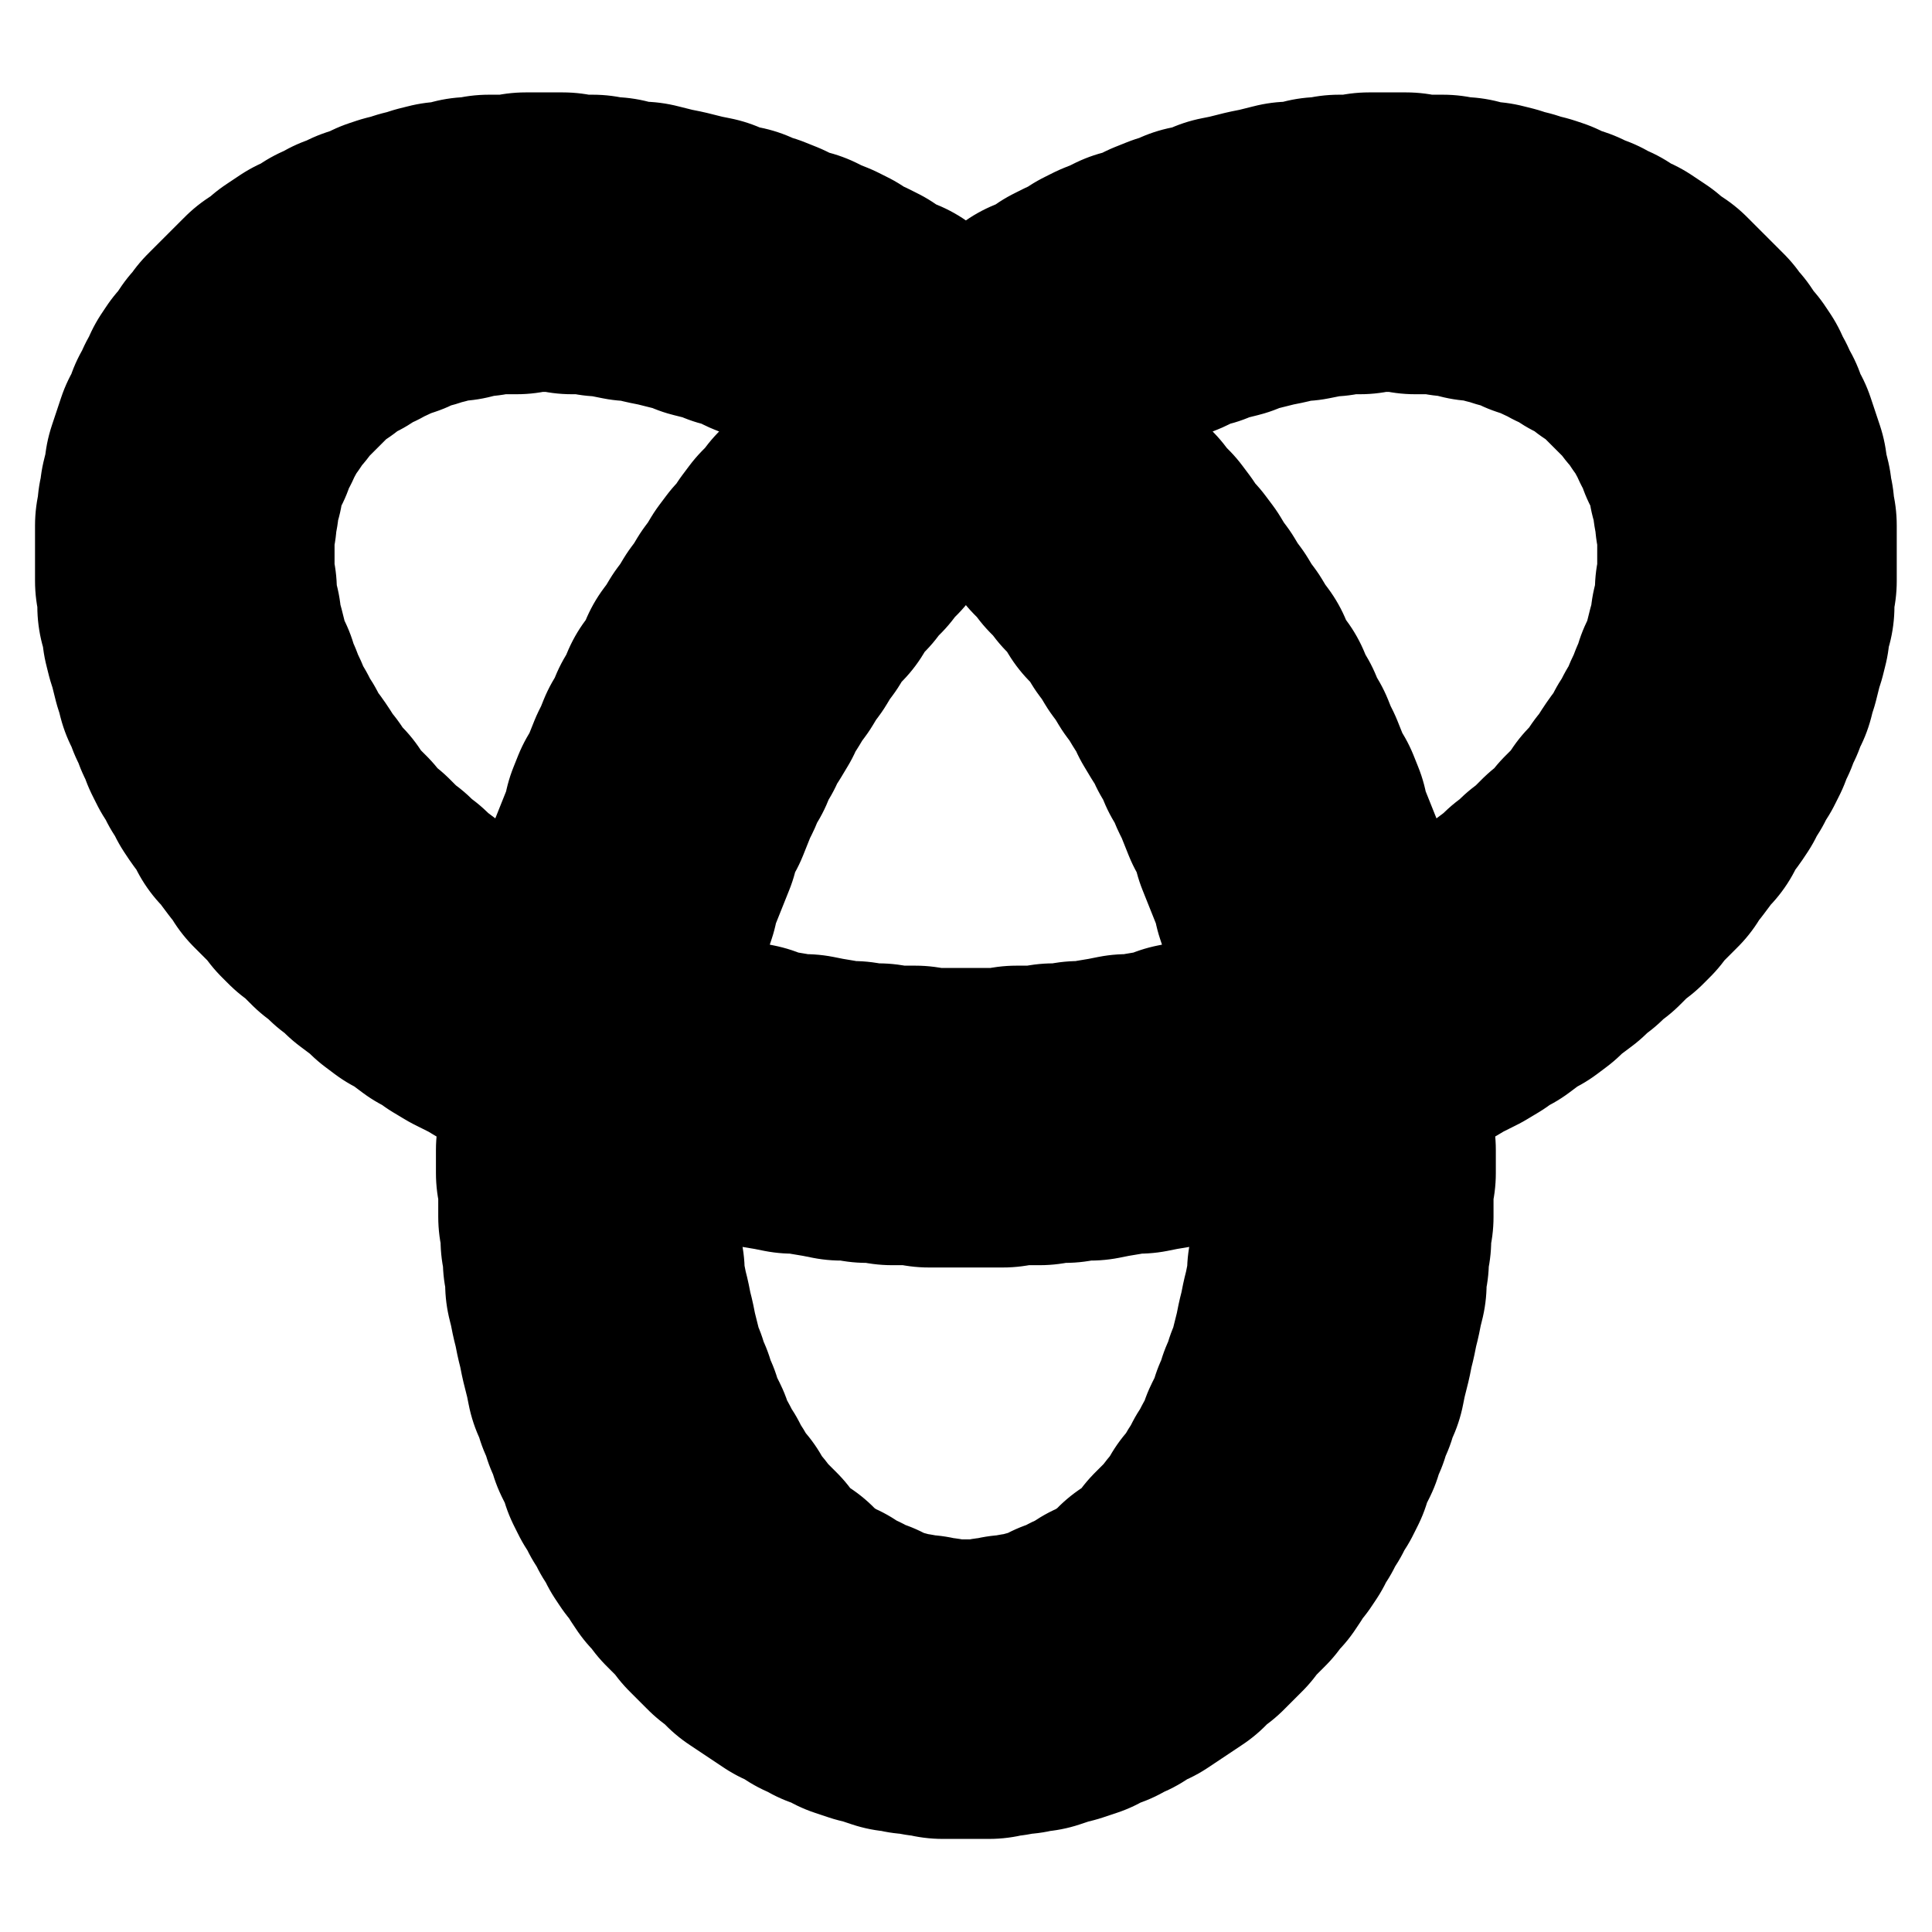
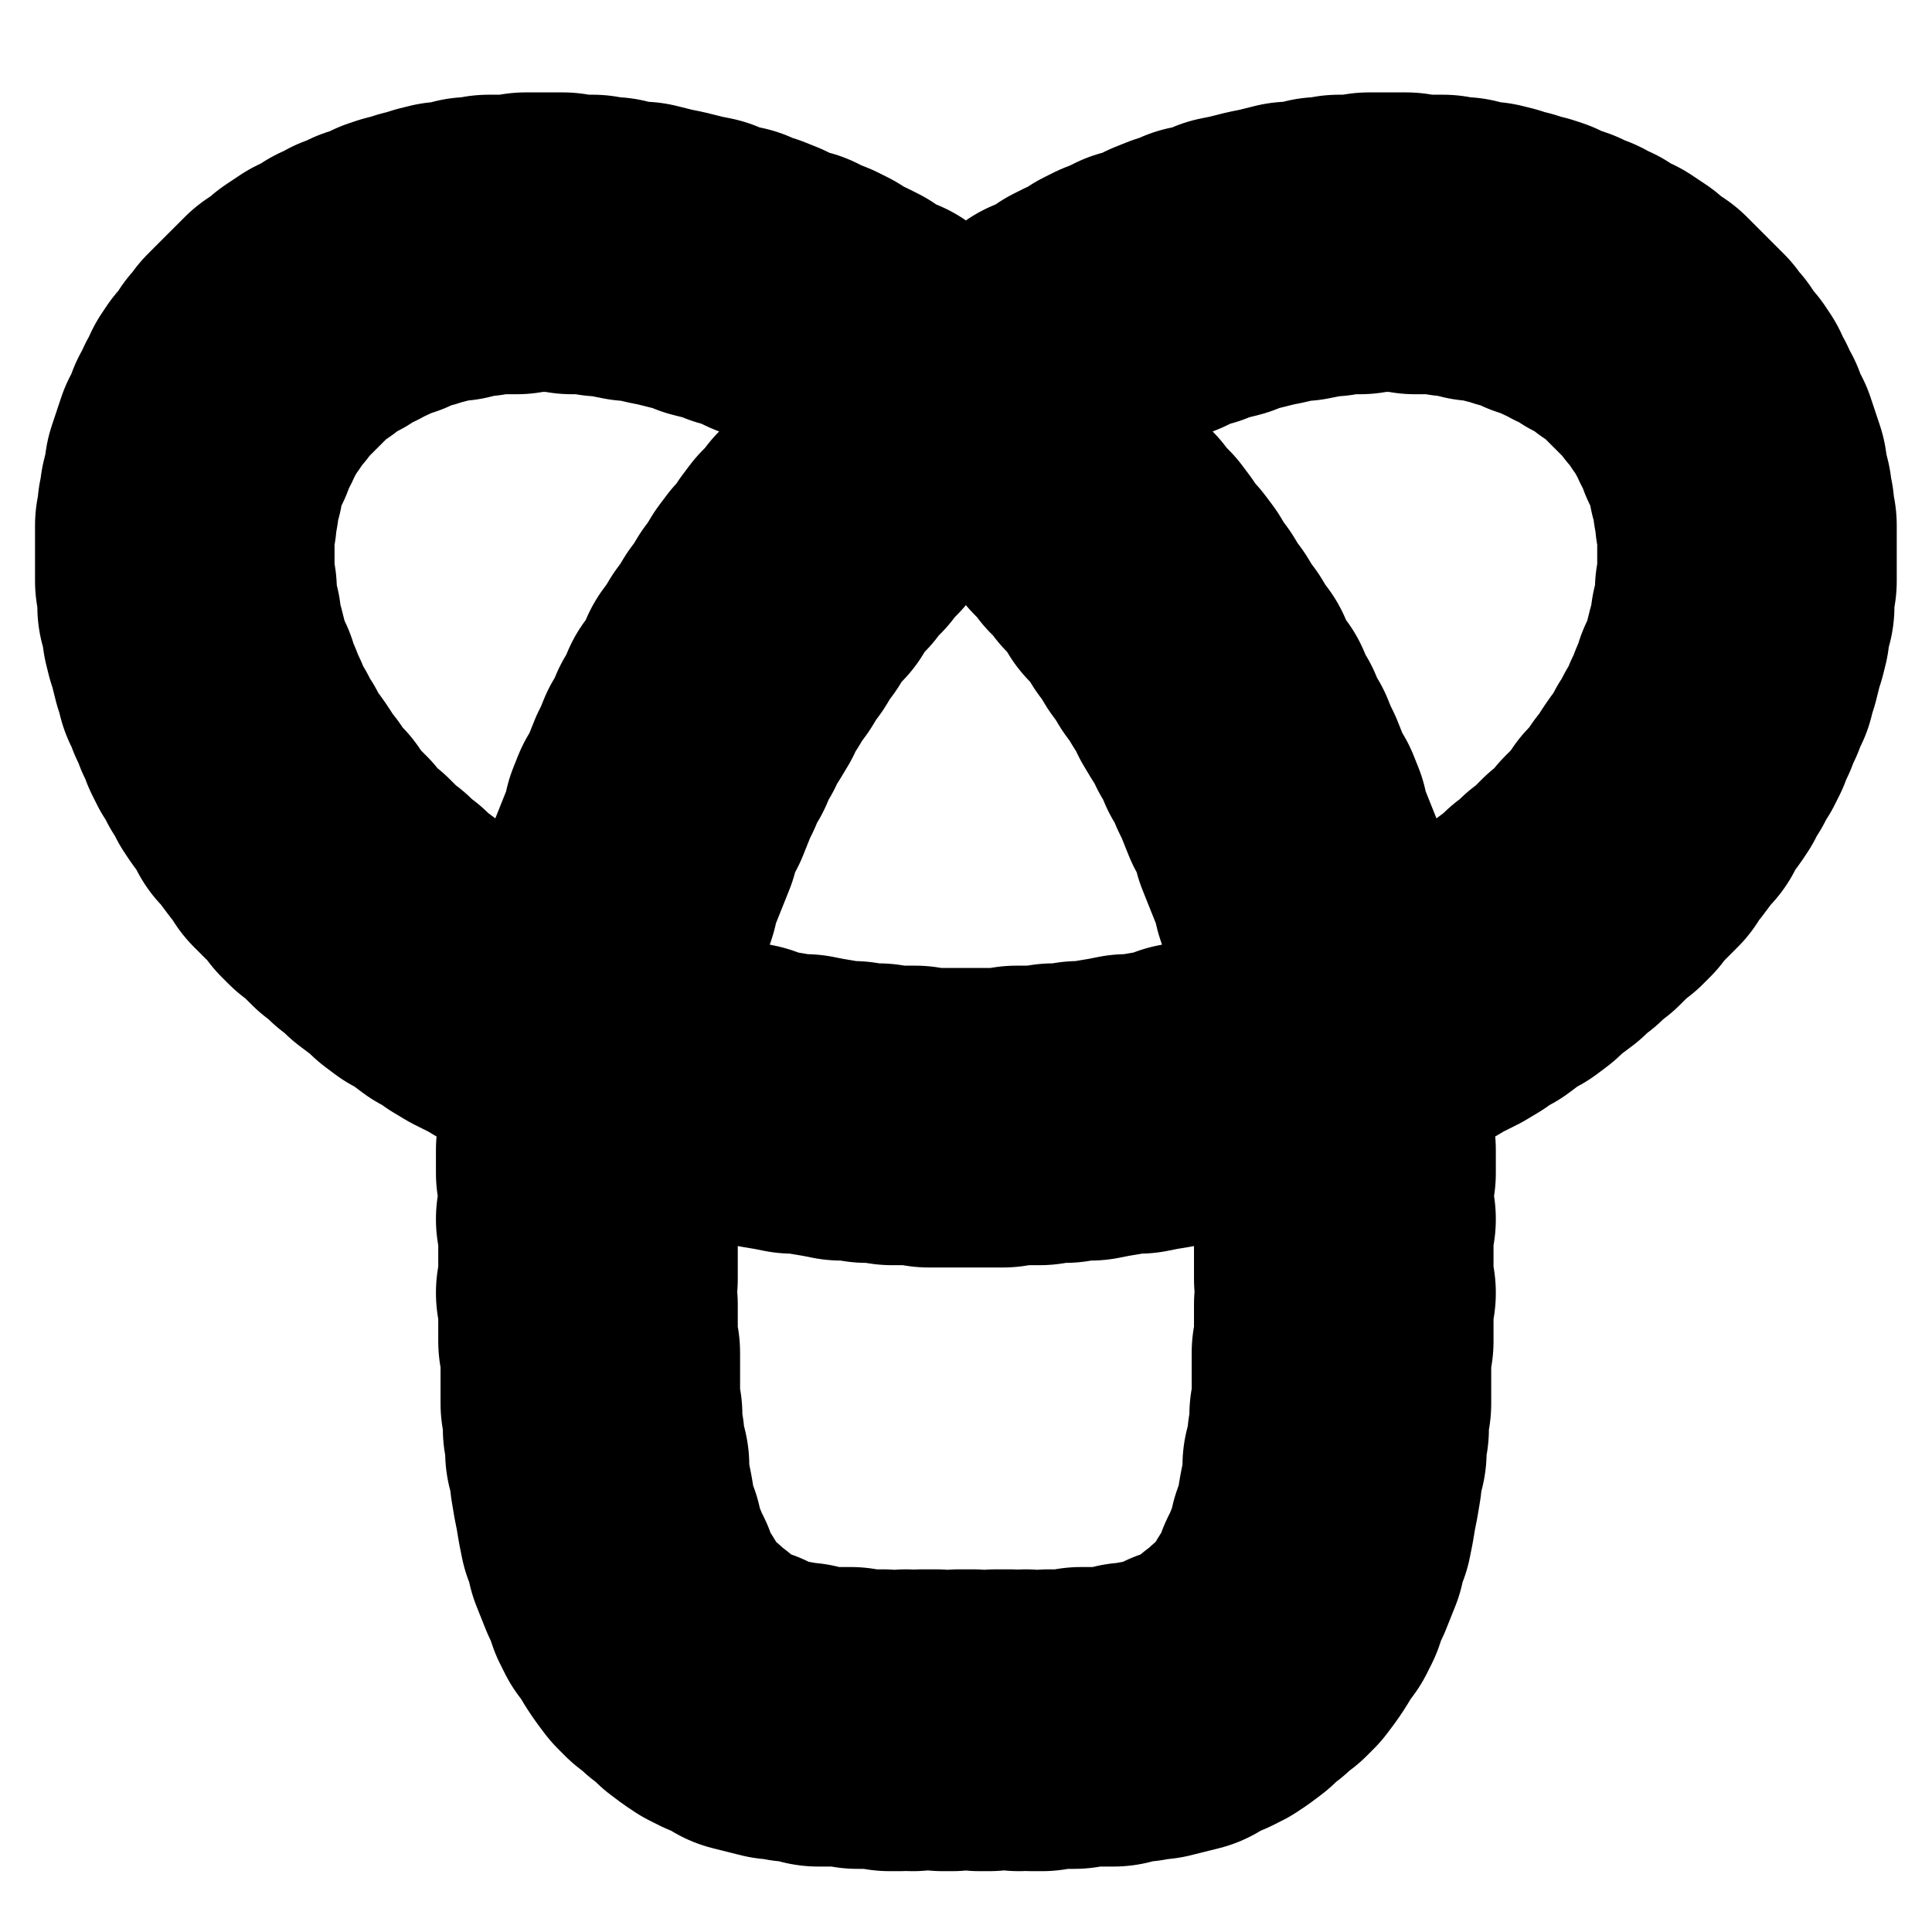
<svg xmlns="http://www.w3.org/2000/svg" width="120" height="120" viewBox="18.08 25.89 83.85 83.85">
-   <path d="M60 74.4L60.5 74.4L61.1 74.4L61.6 74.4L62.2 74.3L62.7 74.3L63.2 74.3L63.8 74.2L64.3 74.2L64.9 74.1L65.4 74.1L65.9 74L66.5 73.9L67 73.8L67.5 73.8L68 73.7L68.6 73.6L69.1 73.5L69.6 73.3L70.1 73.2L70.6 73.1L71.1 73L71.7 72.8L72.2 72.7L72.7 72.5L73.2 72.4L73.7 72.2L74.2 72L74.6 71.9L75.1 71.7L75.6 71.5L76.1 71.3L76.6 71.1L77 70.9L77.5 70.7L78 70.5L78.4 70.3L78.9 70L79.3 69.8L79.7 69.6L80.2 69.3L80.6 69.1L81 68.9L81.5 68.6L81.9 68.3L82.3 68.1L82.7 67.8L83.1 67.5L83.5 67.3L83.9 67L84.2 66.7L84.6 66.4L85 66.1L85.3 65.8L85.7 65.5L86 65.2L86.4 64.9L86.7 64.6L87 64.3L87.4 64L87.7 63.7L88 63.3L88.3 63L88.6 62.7L88.9 62.4L89.1 62L89.4 61.7L89.7 61.3L89.9 61L90.2 60.7L90.4 60.3L90.6 60L90.9 59.6L91.1 59.3L91.3 58.9L91.5 58.6L91.7 58.2L91.9 57.9L92.1 57.5L92.2 57.2L92.4 56.8L92.5 56.5L92.7 56.1L92.8 55.7L93 55.4L93.1 55L93.2 54.7L93.3 54.3L93.4 53.9L93.5 53.6L93.6 53.2L93.6 52.9L93.7 52.5L93.8 52.2L93.8 51.8L93.8 51.5L93.9 51.1L93.9 50.8L93.9 50.4L93.9 50.1L93.9 49.7L93.9 49.4L93.9 49L93.9 48.7L93.8 48.4L93.8 48L93.7 47.7L93.7 47.4L93.6 47L93.5 46.7L93.5 46.4L93.4 46.1L93.3 45.8L93.2 45.5L93.1 45.2L92.9 44.9L92.8 44.6L92.7 44.3L92.5 44L92.4 43.7L92.2 43.4L92.1 43.1L91.9 42.8L91.7 42.6L91.5 42.3L91.3 42L91.1 41.8L90.9 41.5L90.7 41.3L90.5 41.1L90.2 40.8L90 40.6L89.8 40.4L89.5 40.1L89.3 39.9L89 39.7L88.7 39.5L88.5 39.3L88.2 39.1L87.9 38.9L87.6 38.8L87.3 38.6L87 38.4L86.7 38.3L86.4 38.1L86.1 38L85.7 37.8L85.4 37.7L85.1 37.6L84.7 37.4L84.4 37.3L84 37.2L83.7 37.1L83.3 37L83 36.9L82.6 36.8L82.2 36.8L81.8 36.7L81.5 36.6L81.1 36.6L80.7 36.5L80.3 36.5L79.9 36.5L79.5 36.5L79.1 36.4L78.7 36.4L78.3 36.4L77.9 36.4L77.5 36.4L77.1 36.5L76.7 36.5L76.2 36.5L75.8 36.6L75.4 36.6L75 36.7L74.5 36.8L74.1 36.8L73.7 36.9L73.3 37L72.8 37.1L72.4 37.2L72 37.3L71.5 37.4L71.1 37.6L70.7 37.7L70.2 37.8L69.8 38L69.4 38.1L68.9 38.3L68.5 38.5L68 38.7L67.6 38.8L67.2 39L66.7 39.2L66.3 39.4L65.9 39.7L65.4 39.9L65 40.1L64.6 40.4L64.2 40.6L63.7 40.8L63.3 41.1L62.9 41.4L62.5 41.6L62 41.9L61.6 42.2L61.2 42.5L60.8 42.8L60.4 43.1L60 43.4L59.6 43.7L59.2 44.1L58.8 44.4L58.4 44.7L58 45.1L57.6 45.4L57.2 45.8L56.8 46.1L56.5 46.5L56.1 46.9L55.7 47.2L55.3 47.6L55 48L54.6 48.4L54.3 48.8L53.9 49.2L53.6 49.6L53.2 50L52.9 50.4L52.6 50.9L52.2 51.3L51.9 51.7L51.6 52.2L51.3 52.6L51 53.1L50.7 53.5L50.4 54L50.1 54.4L49.8 54.9L49.5 55.3L49.3 55.8L49 56.3L48.7 56.7L48.5 57.2L48.2 57.7L48 58.2L47.7 58.7L47.5 59.2L47.3 59.6L47.1 60.1L46.9 60.6L46.6 61.1L46.4 61.6L46.3 62.1L46.1 62.6L45.9 63.1L45.7 63.6L45.5 64.1L45.4 64.6L45.2 65.2L45.1 65.7L44.9 66.2L44.8 66.7L44.7 67.2L44.6 67.7L44.4 68.2L44.3 68.7L44.2 69.2L44.1 69.7L44 70.3L44 70.8L43.9 71.3L43.8 71.8L43.8 72.3L43.7 72.8L43.7 73.3L43.6 73.8L43.6 74.3L43.6 74.8L43.6 75.3L43.5 75.8L43.5 76.3L43.5 76.8L43.6 77.3L43.6 77.8L43.6 78.3L43.6 78.7L43.7 79.2L43.7 79.7L43.8 80.2L43.8 80.6L43.9 81.1L43.9 81.6L44 82L44.1 82.5L44.2 82.9L44.3 83.4L44.4 83.8L44.5 84.3L44.6 84.7L44.7 85.1L44.8 85.6L45 86L45.1 86.4L45.3 86.8L45.4 87.2L45.6 87.6L45.7 88L45.9 88.4L46.1 88.8L46.2 89.2L46.4 89.6L46.6 89.9L46.8 90.3L47 90.6L47.2 91L47.4 91.3L47.6 91.7L47.8 92L48.1 92.3L48.3 92.7L48.5 93L48.8 93.3L49 93.6L49.3 93.9L49.5 94.1L49.8 94.4L50 94.7L50.3 95L50.5 95.2L50.8 95.5L51.1 95.7L51.4 95.9L51.6 96.2L51.9 96.4L52.2 96.6L52.5 96.8L52.8 97L53.1 97.2L53.4 97.3L53.7 97.5L54 97.7L54.3 97.8L54.6 98L54.9 98.1L55.2 98.2L55.5 98.4L55.8 98.5L56.1 98.6L56.5 98.7L56.8 98.8L57.1 98.9L57.4 98.9L57.7 99L58.1 99L58.4 99.1L58.7 99.1L59 99.2L59.4 99.2L59.7 99.2L60 99.2L60.3 99.2L60.6 99.2L61 99.2L61.3 99.1L61.6 99.1L61.9 99L62.3 99L62.6 98.9L62.9 98.9L63.2 98.8L63.5 98.7L63.9 98.6L64.2 98.5L64.5 98.4L64.8 98.2L65.1 98.1L65.4 98L65.7 97.8L66 97.7L66.3 97.5L66.6 97.3L66.9 97.2L67.2 97L67.5 96.8L67.8 96.6L68.1 96.4L68.4 96.2L68.6 95.9L68.9 95.7L69.2 95.5L69.5 95.2L69.7 95L70 94.7L70.2 94.4L70.5 94.1L70.7 93.9L71 93.6L71.2 93.3L71.5 93L71.7 92.7L71.9 92.3L72.2 92L72.4 91.7L72.6 91.3L72.8 91L73 90.6L73.2 90.3L73.4 89.9L73.6 89.6L73.8 89.2L73.9 88.8L74.1 88.4L74.3 88L74.4 87.6L74.6 87.2L74.7 86.8L74.9 86.4L75 86L75.2 85.6L75.3 85.1L75.4 84.7L75.5 84.3L75.6 83.8L75.7 83.4L75.8 82.9L75.9 82.5L76 82L76.1 81.6L76.1 81.1L76.2 80.6L76.2 80.2L76.3 79.7L76.3 79.2L76.4 78.7L76.4 78.3L76.4 77.8L76.4 77.3L76.5 76.8L76.5 76.3L76.5 75.8L76.4 75.3L76.4 74.8L76.4 74.3L76.4 73.8L76.3 73.3L76.3 72.8L76.2 72.3L76.2 71.8L76.1 71.3L76 70.8L76 70.3L75.9 69.7L75.8 69.2L75.7 68.7L75.6 68.2L75.4 67.7L75.3 67.2L75.2 66.7L75.1 66.2L74.9 65.7L74.8 65.2L74.6 64.6L74.5 64.1L74.3 63.6L74.1 63.1L73.9 62.6L73.7 62.1L73.6 61.6L73.4 61.1L73.1 60.6L72.9 60.1L72.7 59.6L72.5 59.2L72.3 58.7L72 58.2L71.8 57.7L71.5 57.2L71.3 56.7L71 56.3L70.7 55.8L70.5 55.3L70.2 54.9L69.9 54.4L69.6 54L69.3 53.5L69 53.1L68.7 52.6L68.4 52.2L68.1 51.7L67.8 51.3L67.4 50.9L67.1 50.4L66.8 50L66.4 49.6L66.1 49.2L65.7 48.8L65.4 48.4L65 48L64.7 47.6L64.3 47.2L63.9 46.9L63.5 46.5L63.2 46.1L62.8 45.8L62.4 45.4L62 45.1L61.6 44.7L61.2 44.4L60.8 44.1L60.4 43.7L60 43.4L59.6 43.1L59.2 42.8L58.8 42.5L58.4 42.2L58 41.9L57.5 41.6L57.1 41.4L56.7 41.1L56.3 40.8L55.8 40.6L55.4 40.4L55 40.1L54.6 39.9L54.1 39.7L53.7 39.4L53.3 39.2L52.8 39L52.4 38.8L52 38.7L51.5 38.5L51.1 38.3L50.6 38.1L50.2 38L49.8 37.8L49.3 37.7L48.9 37.6L48.5 37.4L48 37.3L47.6 37.2L47.2 37.1L46.7 37L46.3 36.9L45.9 36.8L45.5 36.8L45 36.7L44.6 36.6L44.2 36.6L43.8 36.5L43.3 36.5L42.9 36.5L42.5 36.4L42.1 36.4L41.7 36.4L41.3 36.4L40.9 36.4L40.5 36.5L40.1 36.5L39.7 36.5L39.3 36.5L38.9 36.6L38.5 36.6L38.2 36.7L37.8 36.8L37.4 36.8L37 36.9L36.7 37L36.3 37.1L36 37.2L35.6 37.3L35.3 37.4L34.9 37.6L34.6 37.7L34.3 37.8L33.9 38L33.6 38.1L33.3 38.3L33 38.4L32.7 38.6L32.4 38.8L32.1 38.9L31.8 39.1L31.5 39.3L31.3 39.5L31 39.7L30.7 39.9L30.5 40.1L30.2 40.4L30 40.6L29.8 40.8L29.5 41.1L29.3 41.3L29.1 41.5L28.9 41.8L28.7 42L28.5 42.3L28.3 42.6L28.1 42.8L27.9 43.1L27.8 43.4L27.6 43.7L27.5 44L27.3 44.3L27.2 44.6L27.1 44.9L26.9 45.2L26.8 45.5L26.7 45.8L26.6 46.1L26.5 46.4L26.5 46.7L26.4 47L26.3 47.4L26.3 47.7L26.2 48L26.2 48.4L26.1 48.7L26.1 49L26.1 49.4L26.1 49.7L26.1 50.1L26.1 50.4L26.1 50.8L26.1 51.1L26.2 51.5L26.2 51.8L26.2 52.2L26.3 52.5L26.4 52.9L26.4 53.2L26.5 53.6L26.6 53.9L26.7 54.3L26.8 54.7L26.9 55L27 55.4L27.2 55.7L27.3 56.1L27.5 56.5L27.6 56.8L27.8 57.2L27.9 57.5L28.1 57.9L28.3 58.2L28.5 58.6L28.7 58.9L28.9 59.3L29.1 59.6L29.4 60L29.6 60.3L29.8 60.7L30.1 61L30.3 61.3L30.6 61.7L30.9 62L31.1 62.4L31.4 62.7L31.7 63L32 63.3L32.3 63.7L32.6 64L33 64.3L33.3 64.6L33.6 64.9L34 65.2L34.3 65.5L34.7 65.8L35 66.1L35.4 66.4L35.8 66.7L36.1 67L36.5 67.3L36.9 67.5L37.3 67.8L37.7 68.1L38.1 68.3L38.5 68.6L39 68.9L39.4 69.1L39.8 69.3L40.3 69.6L40.7 69.8L41.1 70L41.6 70.3L42 70.5L42.5 70.7L43 70.9L43.4 71.1L43.9 71.3L44.4 71.5L44.9 71.7L45.4 71.9L45.8 72L46.3 72.2L46.8 72.4L47.3 72.5L47.8 72.7L48.3 72.8L48.9 73L49.4 73.1L49.9 73.2L50.4 73.3L50.9 73.5L51.4 73.6L52 73.7L52.5 73.8L53 73.8L53.5 73.9L54.1 74L54.6 74.1L55.1 74.1L55.7 74.2L56.2 74.2L56.8 74.3L57.3 74.3L57.8 74.3L58.4 74.4L58.9 74.4L59.5 74.4Z" fill="none" stroke="#000000" stroke-width="13" stroke-linejoin="round" />
+   <path d="M60 74.4L60.5 74.4L61.1 74.4L61.6 74.4L62.2 74.3L62.7 74.3L63.2 74.3L63.8 74.2L64.3 74.2L64.9 74.1L65.4 74.1L65.9 74L66.5 73.9L67 73.8L67.5 73.8L68 73.7L68.6 73.6L69.1 73.5L69.6 73.3L70.1 73.2L70.6 73.1L71.1 73L71.7 72.8L72.2 72.7L72.7 72.5L73.2 72.4L73.7 72.2L74.2 72L74.6 71.9L75.1 71.7L75.6 71.5L76.1 71.3L76.6 71.1L77 70.9L77.5 70.7L78 70.5L78.4 70.3L78.9 70L79.3 69.8L79.7 69.6L80.2 69.3L80.6 69.1L81 68.9L81.5 68.6L81.9 68.3L82.3 68.1L82.7 67.8L83.1 67.5L83.5 67.3L83.9 67L84.2 66.7L84.6 66.4L85 66.1L85.3 65.8L85.7 65.5L86 65.2L86.4 64.9L86.7 64.6L87 64.3L87.4 64L87.7 63.7L88 63.3L88.3 63L88.6 62.7L88.9 62.4L89.1 62L89.4 61.7L89.7 61.3L89.9 61L90.2 60.7L90.4 60.3L90.6 60L90.9 59.6L91.1 59.3L91.3 58.9L91.5 58.6L91.7 58.2L91.9 57.9L92.1 57.5L92.2 57.2L92.4 56.8L92.5 56.5L92.7 56.1L92.8 55.7L93 55.4L93.1 55L93.2 54.7L93.3 54.3L93.4 53.9L93.5 53.6L93.6 53.2L93.6 52.9L93.7 52.5L93.8 52.2L93.8 51.8L93.8 51.5L93.9 51.1L93.9 50.8L93.9 50.4L93.9 50.1L93.9 49.7L93.9 49.4L93.9 49L93.9 48.7L93.8 48.4L93.8 48L93.7 47.7L93.7 47.4L93.6 47L93.5 46.7L93.5 46.4L93.4 46.1L93.3 45.8L93.2 45.5L93.1 45.2L92.9 44.9L92.8 44.6L92.7 44.3L92.5 44L92.4 43.7L92.2 43.4L92.1 43.1L91.9 42.8L91.7 42.6L91.5 42.3L91.3 42L91.1 41.8L90.9 41.5L90.7 41.3L90.5 41.1L90.2 40.8L90 40.6L89.8 40.4L89.5 40.1L89.3 39.9L89 39.7L88.7 39.5L88.5 39.3L88.2 39.1L87.9 38.9L87.6 38.8L87.3 38.6L87 38.4L86.7 38.3L86.4 38.1L86.1 38L85.7 37.8L85.4 37.7L85.1 37.6L84.7 37.4L84.4 37.3L84 37.2L83.7 37.1L83.3 37L83 36.9L82.6 36.8L82.2 36.8L81.8 36.7L81.5 36.6L81.1 36.6L80.7 36.5L80.3 36.5L79.9 36.5L79.5 36.5L79.1 36.4L78.7 36.4L78.3 36.4L77.9 36.4L77.5 36.4L77.1 36.5L76.7 36.5L76.2 36.5L75.8 36.6L75.4 36.6L75 36.7L74.5 36.8L74.1 36.8L73.7 36.9L73.3 37L72.8 37.1L72.4 37.2L72 37.3L71.5 37.4L71.1 37.6L70.7 37.7L70.2 37.8L69.8 38L69.4 38.1L68.9 38.3L68.5 38.5L68 38.7L67.6 38.8L67.2 39L66.7 39.2L66.3 39.4L65.9 39.7L65.4 39.9L65 40.1L64.6 40.4L64.2 40.6L63.7 40.8L63.3 41.1L62.9 41.4L62.5 41.6L62 41.9L61.6 42.2L61.2 42.5L60.8 42.8L60.4 43.1L60 43.4L59.6 43.7L59.2 44.1L58.8 44.4L58.4 44.7L58 45.1L57.6 45.4L57.2 45.8L56.8 46.1L56.5 46.5L56.1 46.9L55.7 47.2L55.3 47.6L55 48L54.6 48.4L54.3 48.8L53.9 49.2L53.6 49.6L53.2 50L52.9 50.4L52.6 50.9L52.2 51.3L51.9 51.7L51.6 52.2L51.3 52.6L51 53.1L50.7 53.5L50.4 54L50.1 54.4L49.8 54.9L49.5 55.3L49.3 55.8L49 56.3L48.7 56.7L48.5 57.2L48.2 57.7L48 58.2L47.7 58.7L47.5 59.2L47.3 59.6L47.1 60.1L46.9 60.6L46.6 61.1L46.4 61.6L46.3 62.1L46.1 62.6L45.9 63.1L45.7 63.6L45.5 64.1L45.4 64.6L45.2 65.2L45.1 65.7L44.9 66.2L44.8 66.7L44.7 67.2L44.6 67.7L44.4 68.2L44.3 68.7L44.2 69.2L44.1 69.7L44 70.3L44 70.8L43.9 71.3L43.8 71.8L43.8 72.3L43.7 72.8L43.7 73.3L43.6 73.8L43.6 74.3L43.6 74.8L43.6 75.3L43.5 75.8L43.5 76.3L43.5 76.8L43.6 77.3L43.6 77.9L43.6 78.4L43.5 78.8L43.6 79.4L43.6 79.9L43.6 80.4L43.6 80.9L43.6 81.4L43.5 82L43.6 82.5L43.6 83L43.6 83.5L43.6 84.1L43.7 84.6L43.7 85.2L43.7 85.7L43.7 86.2L43.7 86.8L43.8 87.3L43.8 87.9L43.9 88.4L43.9 88.9L44.1 89.5L44.1 90L44.2 90.6L44.3 91.1L44.4 91.7L44.5 92.2L44.7 92.7L44.8 93.2L45 93.7L45.2 94.2L45.4 94.6L45.6 95.2L45.8 95.6L46.1 96L46.4 96.5L46.6 96.8L46.9 97.2L47.2 97.5L47.6 97.8L47.8 98L48.2 98.3L48.5 98.6L48.9 98.9L49.2 99.1L49.6 99.3L50 99.4L50.3 99.5L50.6 99.8L51 99.9L51.4 100L51.8 100.1L52.2 100.1L52.5 100.2L52.9 100.2L53.3 100.3L53.6 100.4L54 100.4L54.3 100.4L54.7 100.4L55 100.4L55.3 100.5L55.7 100.5L56 100.5L56.4 100.5L56.7 100.6L57.1 100.6L57.4 100.5L57.7 100.6L58.1 100.5L58.4 100.5L58.7 100.5L59 100.6L59.4 100.6L59.7 100.5L60 100.5L60.3 100.5L60.6 100.6L61 100.6L61.3 100.5L61.6 100.5L61.9 100.5L62.3 100.6L62.6 100.5L62.9 100.6L63.3 100.6L63.6 100.5L64 100.5L64.3 100.5L64.7 100.5L65 100.4L65.3 100.4L65.7 100.4L66 100.4L66.4 100.4L66.7 100.3L67.1 100.2L67.5 100.2L67.8 100.1L68.2 100.1L68.6 100L69 99.9L69.4 99.8L69.7 99.5L70 99.4L70.4 99.3L70.8 99.1L71.1 98.9L71.5 98.6L71.8 98.3L72.2 98L72.4 97.8L72.8 97.5L73.1 97.2L73.4 96.8L73.6 96.5L73.9 96L74.2 95.6L74.4 95.2L74.6 94.6L74.8 94.2L75 93.7L75.2 93.2L75.3 92.7L75.5 92.2L75.6 91.7L75.7 91.1L75.8 90.6L75.9 90L75.9 89.5L76.1 88.9L76.1 88.4L76.2 87.9L76.2 87.3L76.3 86.8L76.3 86.2L76.3 85.7L76.3 85.2L76.3 84.6L76.4 84.1L76.4 83.5L76.4 83L76.4 82.5L76.5 82L76.4 81.4L76.4 80.9L76.4 80.4L76.4 79.9L76.4 79.4L76.5 78.8L76.4 78.4L76.4 77.9L76.4 77.3L76.5 76.8L76.5 76.3L76.5 75.8L76.4 75.3L76.4 74.8L76.4 74.3L76.4 73.8L76.3 73.3L76.3 72.8L76.2 72.3L76.2 71.8L76.1 71.3L76 70.8L76 70.3L75.9 69.7L75.8 69.2L75.7 68.7L75.6 68.2L75.4 67.7L75.3 67.2L75.2 66.7L75.1 66.2L74.9 65.7L74.8 65.2L74.6 64.6L74.5 64.1L74.3 63.6L74.1 63.1L73.9 62.6L73.7 62.1L73.6 61.6L73.4 61.1L73.1 60.6L72.9 60.1L72.7 59.6L72.5 59.2L72.3 58.7L72 58.2L71.8 57.7L71.5 57.2L71.3 56.7L71 56.3L70.7 55.8L70.5 55.3L70.2 54.9L69.9 54.4L69.6 54L69.3 53.5L69 53.1L68.7 52.6L68.4 52.2L68.1 51.7L67.8 51.3L67.4 50.9L67.1 50.4L66.8 50L66.4 49.6L66.1 49.2L65.7 48.8L65.4 48.4L65 48L64.7 47.6L64.3 47.2L63.9 46.9L63.5 46.5L63.2 46.1L62.8 45.8L62.4 45.4L62 45.1L61.6 44.7L61.2 44.4L60.8 44.1L60.4 43.7L60 43.4L59.6 43.1L59.2 42.8L58.8 42.5L58.4 42.2L58 41.9L57.5 41.6L57.1 41.4L56.7 41.1L56.3 40.8L55.8 40.6L55.4 40.4L55 40.1L54.6 39.9L54.1 39.7L53.7 39.4L53.3 39.2L52.8 39L52.4 38.8L52 38.7L51.5 38.5L51.1 38.3L50.6 38.1L50.2 38L49.8 37.8L49.3 37.7L48.9 37.6L48.5 37.4L48 37.3L47.6 37.2L47.2 37.1L46.7 37L46.3 36.9L45.9 36.8L45.5 36.8L45 36.7L44.6 36.6L44.2 36.6L43.8 36.5L43.3 36.5L42.9 36.5L42.5 36.4L42.1 36.4L41.7 36.4L41.3 36.4L40.9 36.4L40.5 36.5L40.1 36.5L39.7 36.5L39.3 36.5L38.9 36.6L38.5 36.6L38.2 36.7L37.8 36.8L37.4 36.8L37 36.9L36.7 37L36.3 37.1L36 37.2L35.6 37.3L35.3 37.4L34.9 37.6L34.6 37.7L34.3 37.8L33.9 38L33.6 38.1L33.3 38.3L33 38.4L32.7 38.6L32.4 38.8L32.1 38.9L31.8 39.1L31.5 39.3L31.3 39.5L31 39.7L30.7 39.9L30.5 40.1L30.2 40.4L30 40.6L29.8 40.8L29.5 41.1L29.3 41.3L29.1 41.5L28.9 41.8L28.7 42L28.5 42.3L28.3 42.6L28.1 42.8L27.9 43.1L27.8 43.4L27.6 43.7L27.5 44L27.3 44.3L27.2 44.6L27.1 44.9L26.9 45.2L26.8 45.5L26.7 45.8L26.6 46.1L26.5 46.4L26.5 46.7L26.4 47L26.3 47.4L26.3 47.7L26.2 48L26.2 48.4L26.1 48.7L26.1 49L26.1 49.4L26.1 49.7L26.1 50.1L26.1 50.4L26.1 50.8L26.1 51.1L26.2 51.5L26.2 51.8L26.2 52.2L26.3 52.5L26.4 52.9L26.4 53.2L26.5 53.6L26.6 53.9L26.7 54.3L26.8 54.7L26.9 55L27 55.4L27.2 55.7L27.3 56.1L27.5 56.5L27.6 56.8L27.8 57.2L27.9 57.5L28.1 57.9L28.3 58.2L28.5 58.6L28.7 58.9L28.9 59.3L29.1 59.6L29.4 60L29.6 60.3L29.8 60.7L30.1 61L30.3 61.3L30.6 61.7L30.9 62L31.1 62.4L31.4 62.7L31.7 63L32 63.3L32.3 63.7L32.6 64L33 64.3L33.3 64.6L33.6 64.9L34 65.2L34.3 65.5L34.7 65.8L35 66.1L35.4 66.4L35.8 66.7L36.1 67L36.5 67.3L36.9 67.5L37.3 67.8L37.7 68.1L38.1 68.3L38.5 68.6L39 68.9L39.4 69.1L39.8 69.3L40.3 69.6L40.7 69.8L41.1 70L41.6 70.3L42 70.5L42.5 70.7L43 70.9L43.4 71.1L43.9 71.3L44.4 71.5L44.9 71.7L45.4 71.9L45.8 72L46.3 72.2L46.8 72.4L47.3 72.5L47.8 72.7L48.3 72.8L48.9 73L49.4 73.1L49.9 73.2L50.4 73.3L50.9 73.5L51.4 73.6L52 73.7L52.5 73.8L53 73.8L53.5 73.9L54.1 74L54.6 74.1L55.1 74.1L55.7 74.2L56.2 74.2L56.8 74.3L57.3 74.3L57.8 74.3L58.4 74.4L58.9 74.4L59.5 74.4Z" fill="none" stroke="#000000" stroke-width="13" stroke-linejoin="round" />
</svg>
